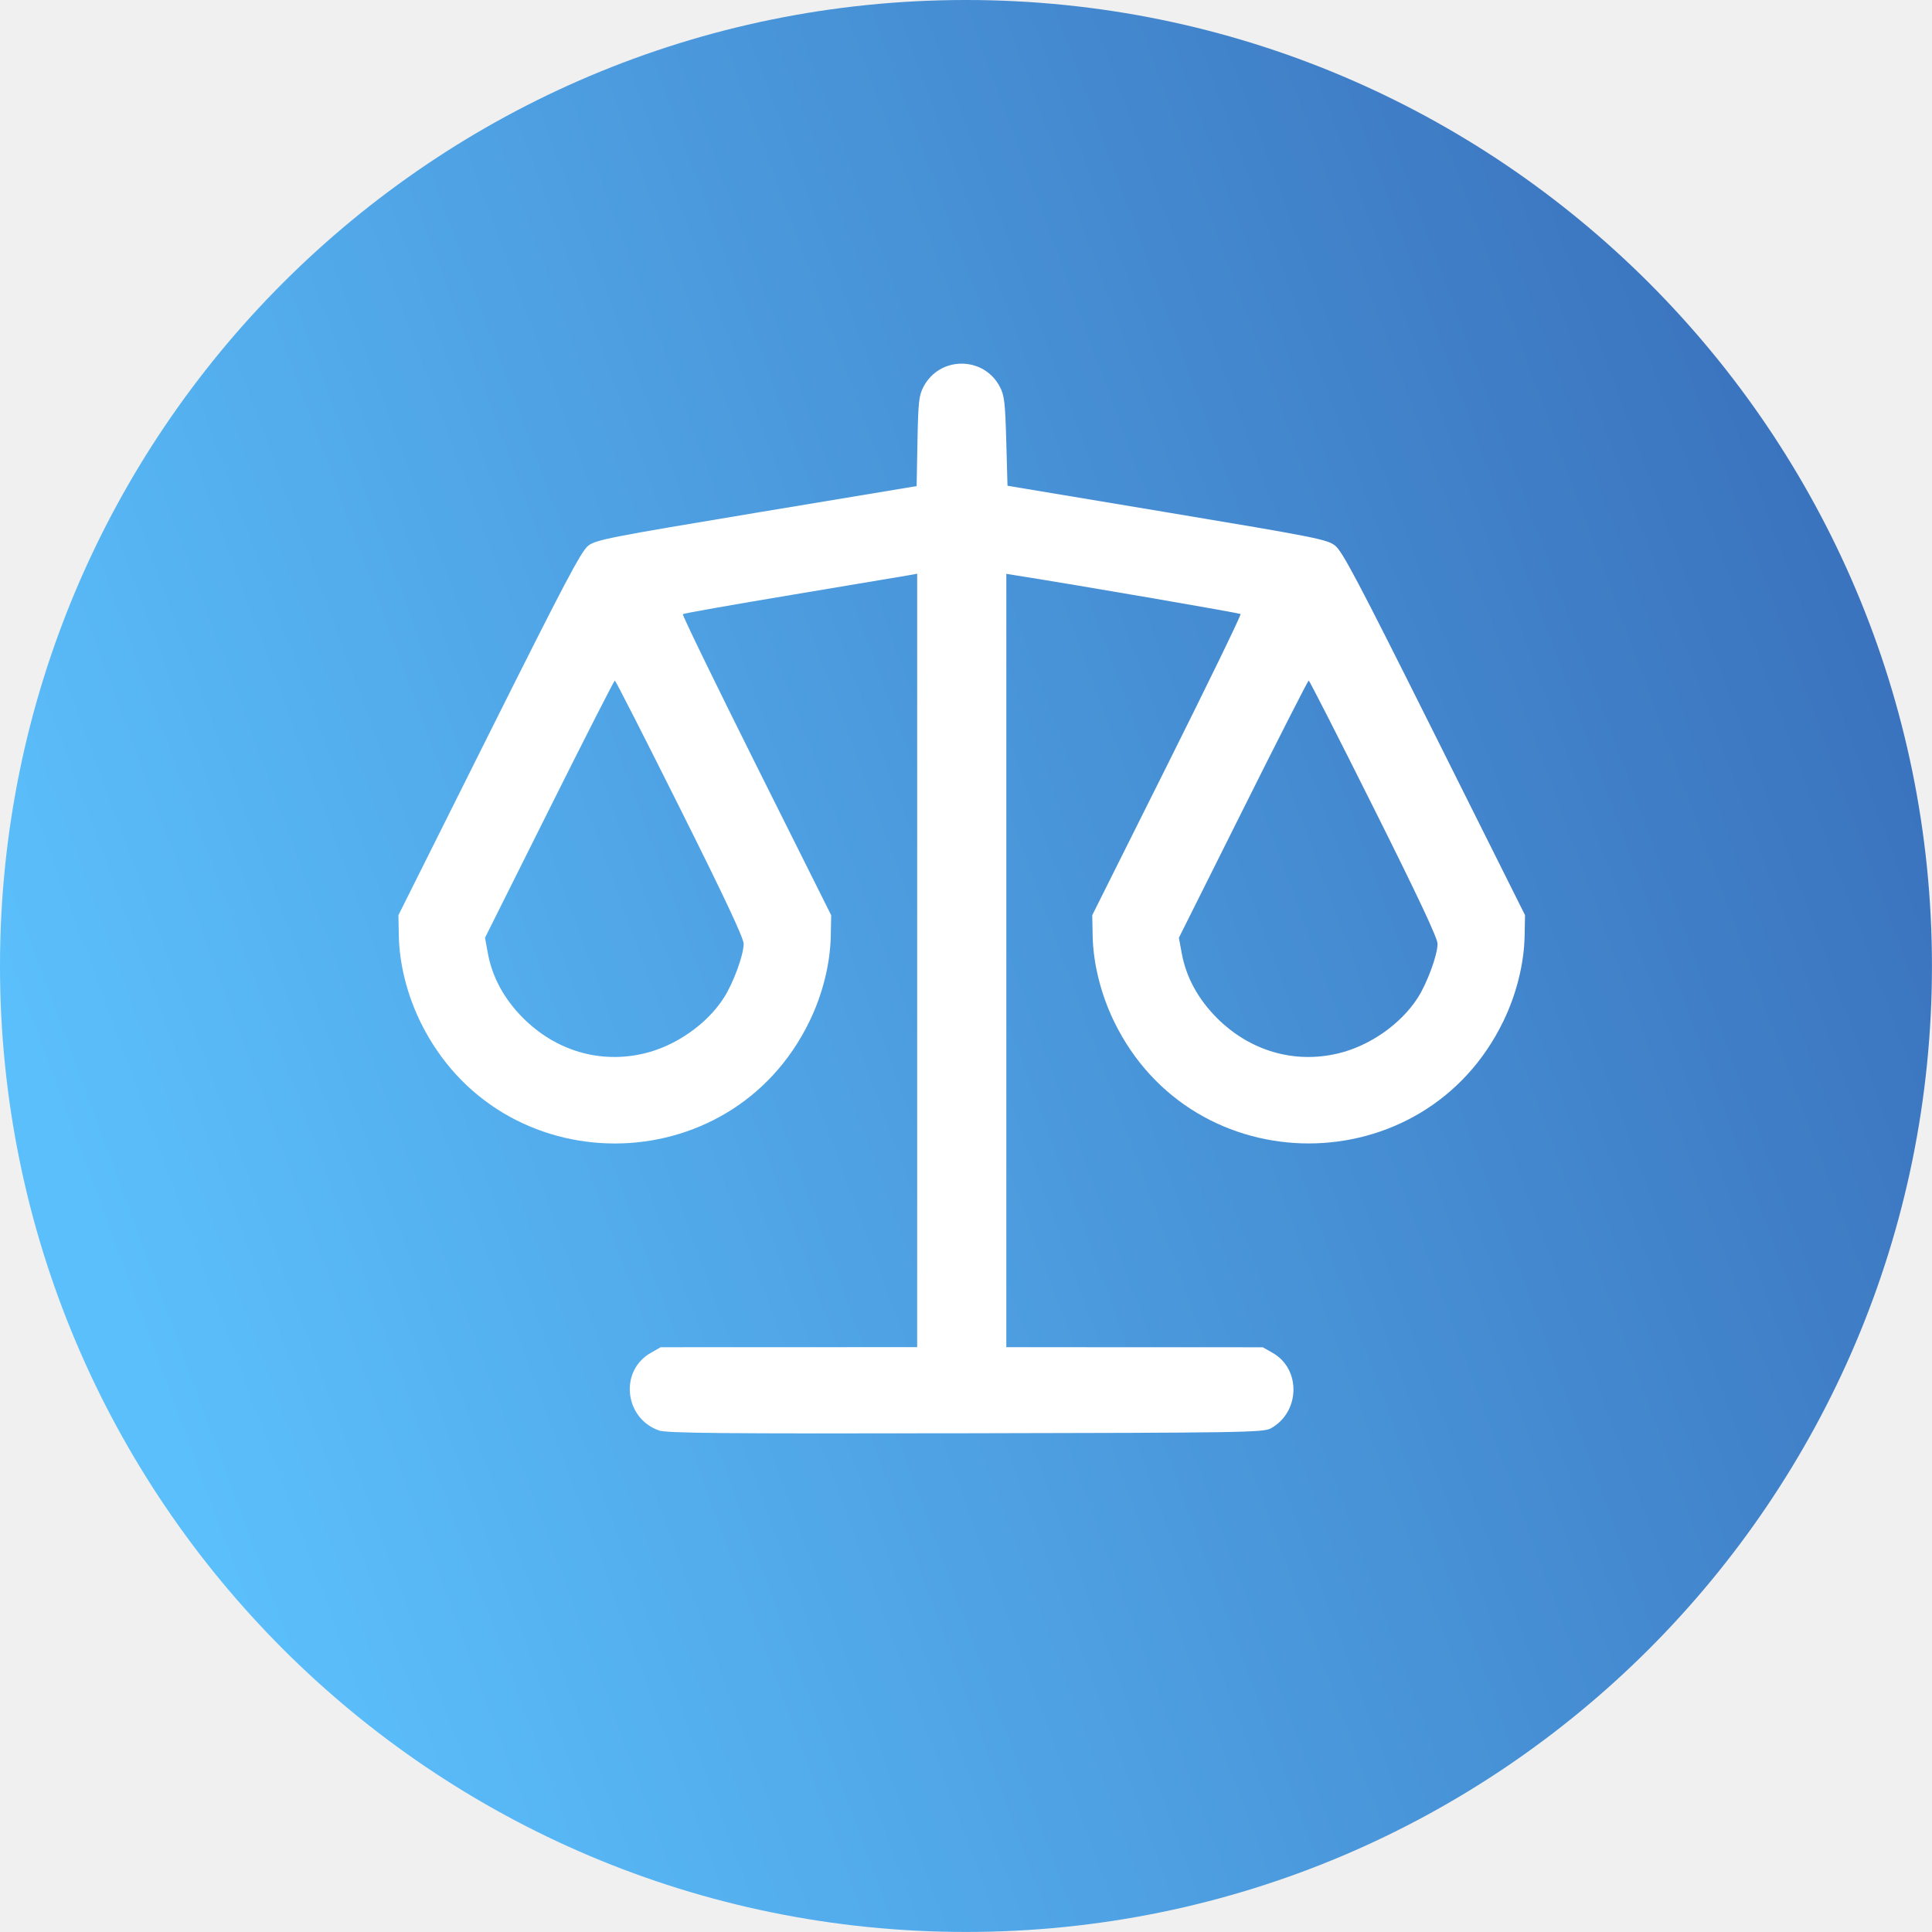
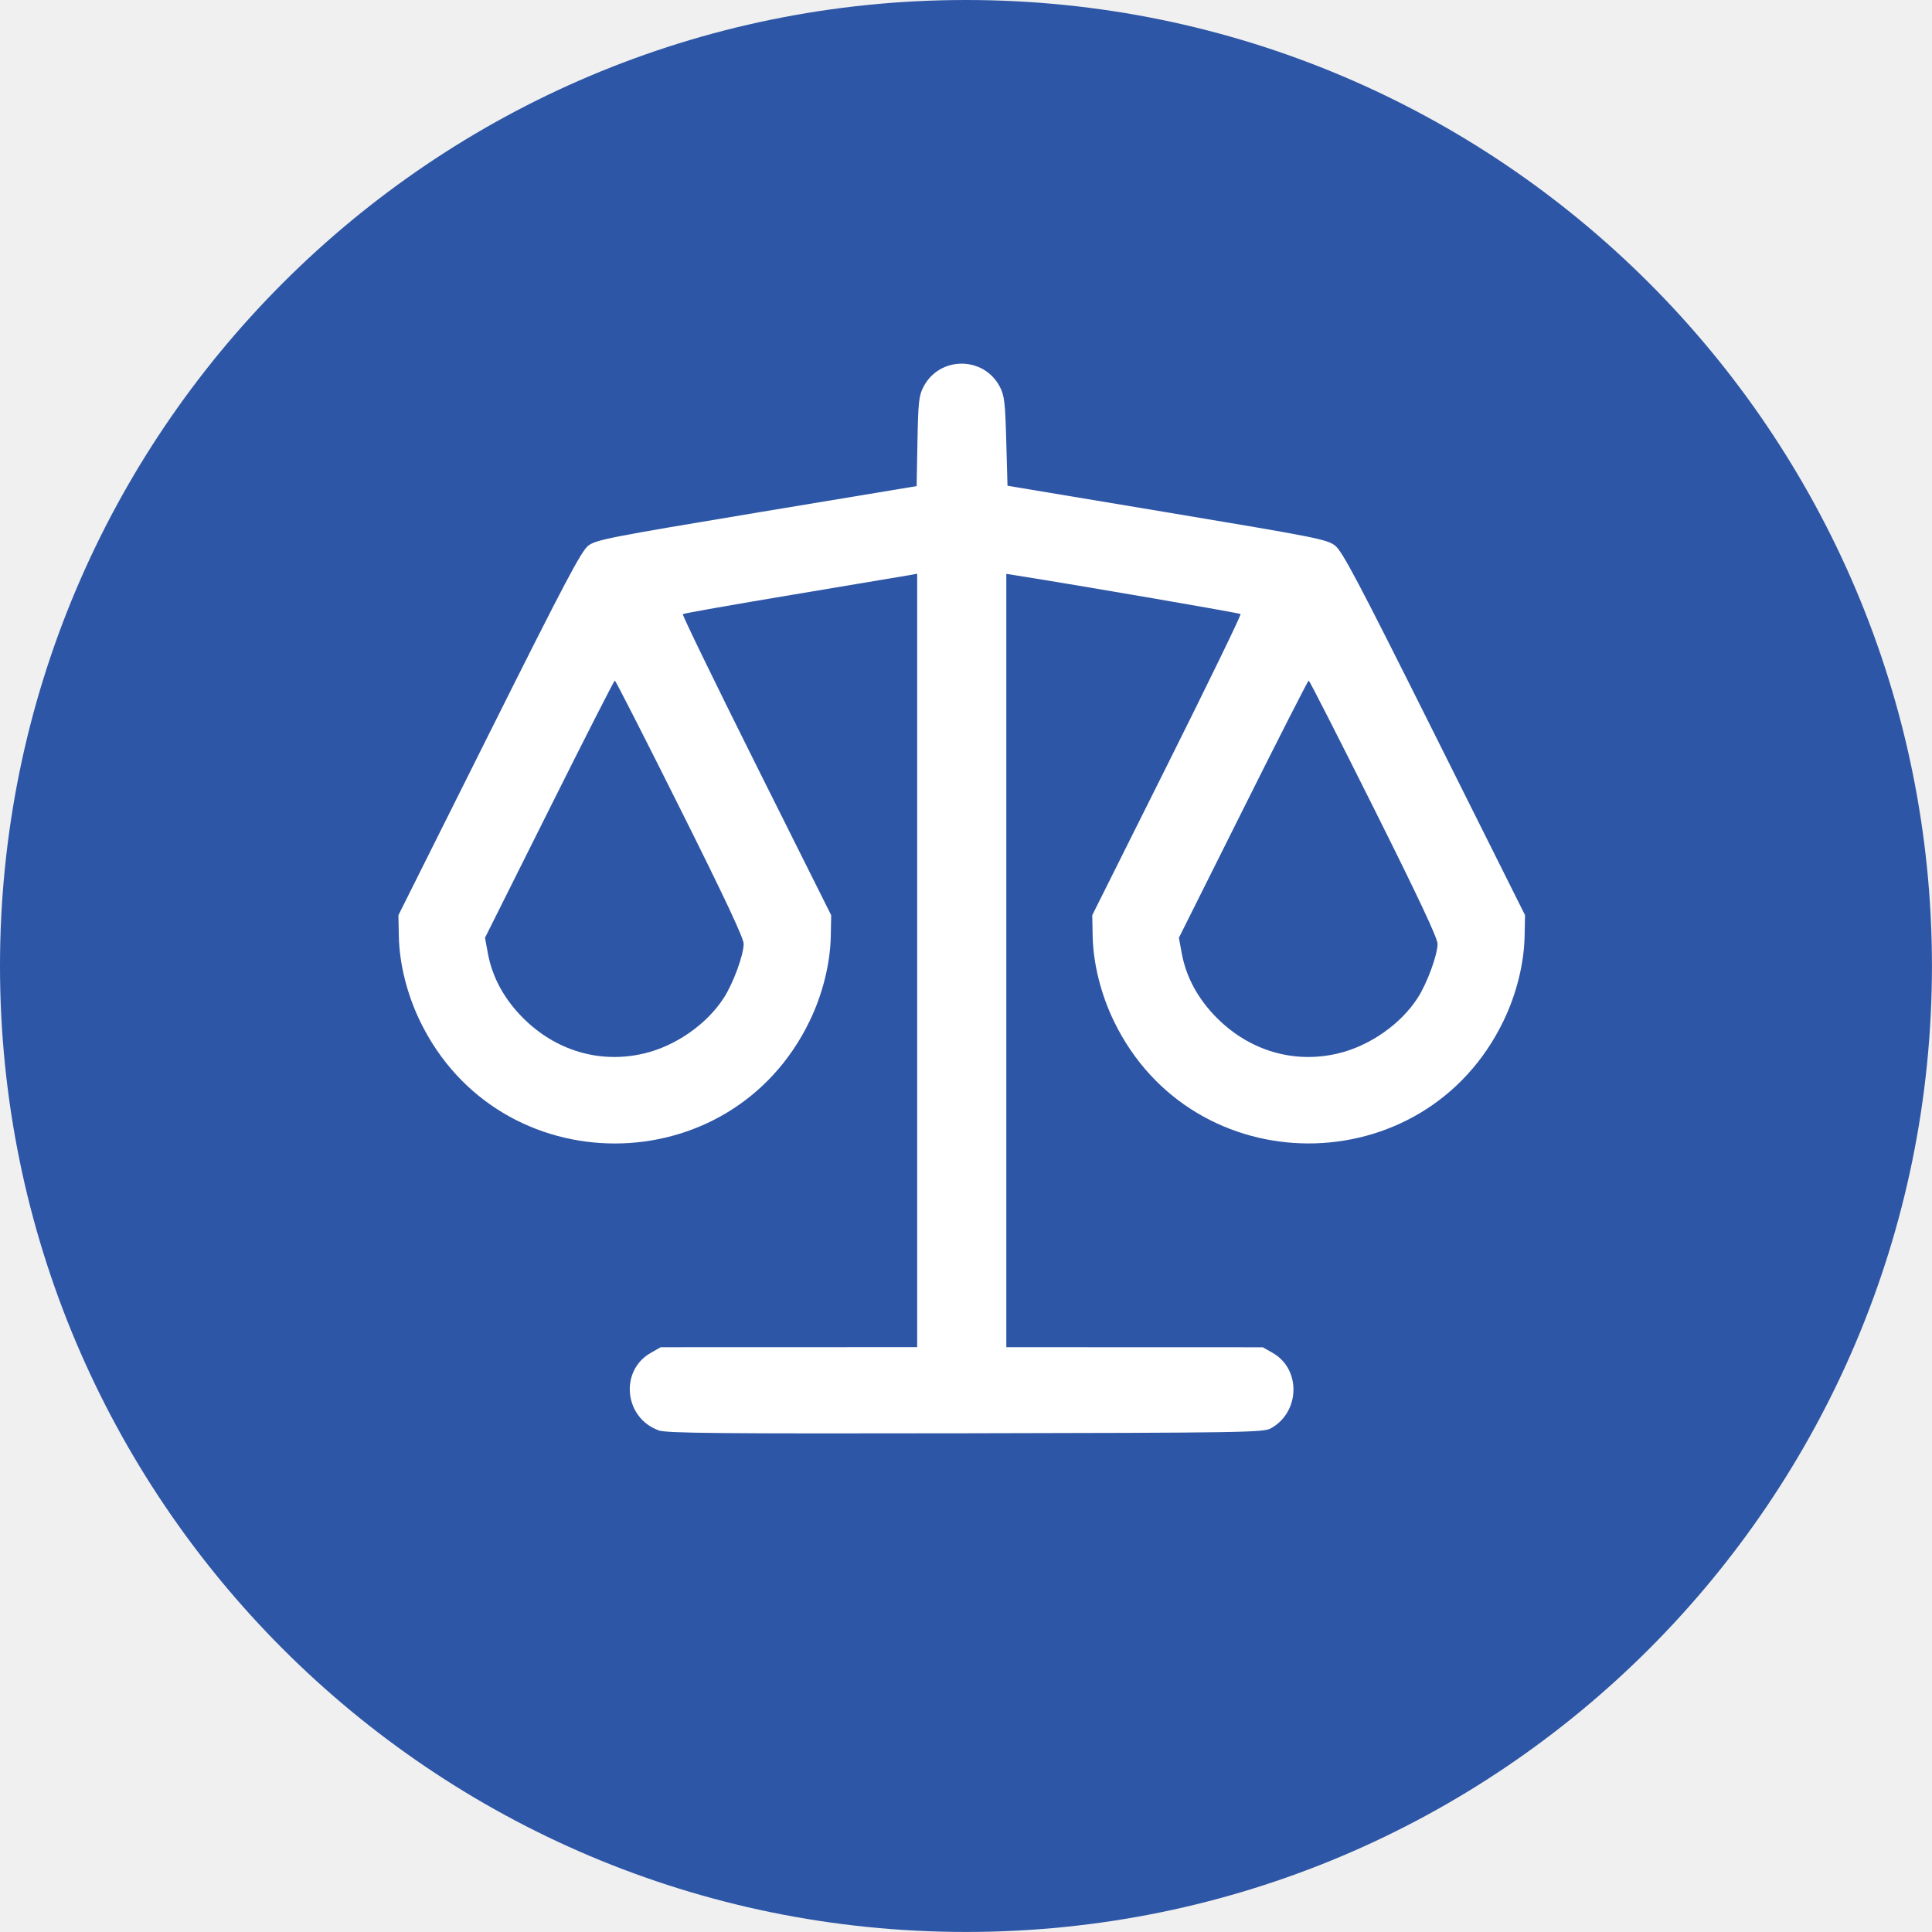
<svg xmlns="http://www.w3.org/2000/svg" xmlns:xlink="http://www.w3.org/1999/xlink" class="icon icon-tabler icon-tabler-scale" width="72" height="72" viewBox="0 0 39.273 39.273" stroke-width="1.5" stroke="#2c3e50" fill="none" stroke-linecap="round" stroke-linejoin="round" version="1.1" id="svg14">
  <defs id="defs18">
-     <linearGradient xlink:href="#azul" id="linearGradient986" x1="0" y1="36" x2="90.643" y2="2.571" gradientUnits="userSpaceOnUse" gradientTransform="scale(0.5454545)" />
+     <linearGradient xlink:href="#azul" id="linearGradient986" x1="-12.886" y1="68.843" x2="-8.829" y2="67" gradientUnits="userSpaceOnUse" gradientTransform="scale(0.5454545)" />
    <linearGradient id="azul">
      <stop style="stop-color:#5bbffb;stop-opacity:1;" offset="0" id="stop980" />
      <stop style="stop-color:#2e56a6;stop-opacity:1" offset="1" id="stop982" />
    </linearGradient>
  </defs>
  <path stroke="none" d="M 7.551,10.979 H 31.551 v 24 H 7.551 Z" fill="none" id="path2" />
  <circle cx="19.636" cy="19.636" fill="url(#a)" id="circle9" style="mix-blend-mode:normal;fill:url(#linearGradient986);fill-opacity:1;stroke-width:0;stroke-miterlimit:4;stroke-dasharray:none;paint-order:stroke fill markers" r="19.636" />
  <path style="fill:#ffffff;fill-opacity:1;stroke-width:0;paint-order:stroke fill markers;stroke-miterlimit:4;stroke-dasharray:none;stroke:none" d="M 13.388,29.075 C 12.687,28.823 12.591,27.861 13.23,27.5 l 0.2,-0.114 2.607,-8.34e-4 2.607,-8.33e-4 v -7.861 -7.861 l -0.164,0.03 c -0.09,0.016 -1.156,0.195 -2.368,0.397 -1.212,0.202 -2.216,0.379 -2.232,0.395 -0.015,0.015 0.657,1.398 1.494,3.074 l 1.522,3.046 -0.008,0.419 c -0.011,0.565 -0.166,1.189 -0.434,1.74 -1.606,3.308 -6.307,3.308 -7.913,0 -0.268,-0.551 -0.423,-1.175 -0.434,-1.74 l -0.008,-0.42 1.844,-3.69 c 1.534,-3.069 1.873,-3.712 2.015,-3.821 0.157,-0.12 0.434,-0.174 3.423,-0.671 l 3.252,-0.54 0.017,-0.908 c 0.015,-0.803 0.029,-0.932 0.122,-1.11 0.327,-0.628 1.225,-0.628 1.553,0 0.092,0.176 0.108,0.317 0.13,1.106 l 0.025,0.905 3.24,0.54 c 3.009,0.502 3.252,0.549 3.416,0.674 0.149,0.113 0.462,0.707 2.02,3.824 l 1.844,3.69 -0.008,0.42 c -0.011,0.565 -0.166,1.189 -0.434,1.74 -1.606,3.308 -6.307,3.308 -7.913,0 -0.267,-0.551 -0.423,-1.175 -0.434,-1.74 l -0.008,-0.419 1.522,-3.046 c 0.837,-1.675 1.509,-3.059 1.493,-3.075 -0.022,-0.022 -3.238,-0.576 -4.548,-0.783 l -0.214,-0.034 v 7.86 7.86 l 2.607,8.33e-4 2.607,8.34e-4 0.2,0.114 c 0.581,0.329 0.559,1.208 -0.039,1.535 -0.151,0.082 -0.557,0.089 -6.206,0.099 -5.031,0.009 -6.077,-8.33e-4 -6.239,-0.059 z m -0.297,-7.66 c 0.643,-0.152 1.279,-0.595 1.624,-1.133 0.192,-0.299 0.401,-0.869 0.402,-1.096 7.68e-4,-0.114 -0.388,-0.942 -1.296,-2.758 -0.713,-1.427 -1.309,-2.595 -1.323,-2.595 -0.014,0 -0.614,1.177 -1.332,2.615 l -1.307,2.615 0.059,0.32 c 0.09,0.483 0.33,0.924 0.712,1.308 0.668,0.67 1.567,0.935 2.46,0.724 z m 14.105,0 c 0.643,-0.152 1.279,-0.595 1.624,-1.133 0.192,-0.299 0.401,-0.869 0.402,-1.096 7.69e-4,-0.114 -0.388,-0.942 -1.296,-2.758 -0.713,-1.427 -1.309,-2.595 -1.323,-2.595 -0.014,0 -0.614,1.177 -1.332,2.615 l -1.307,2.615 0.059,0.32 c 0.09,0.483 0.33,0.924 0.712,1.308 0.668,0.67 1.567,0.935 2.46,0.724 z" id="path872" />
</svg>
